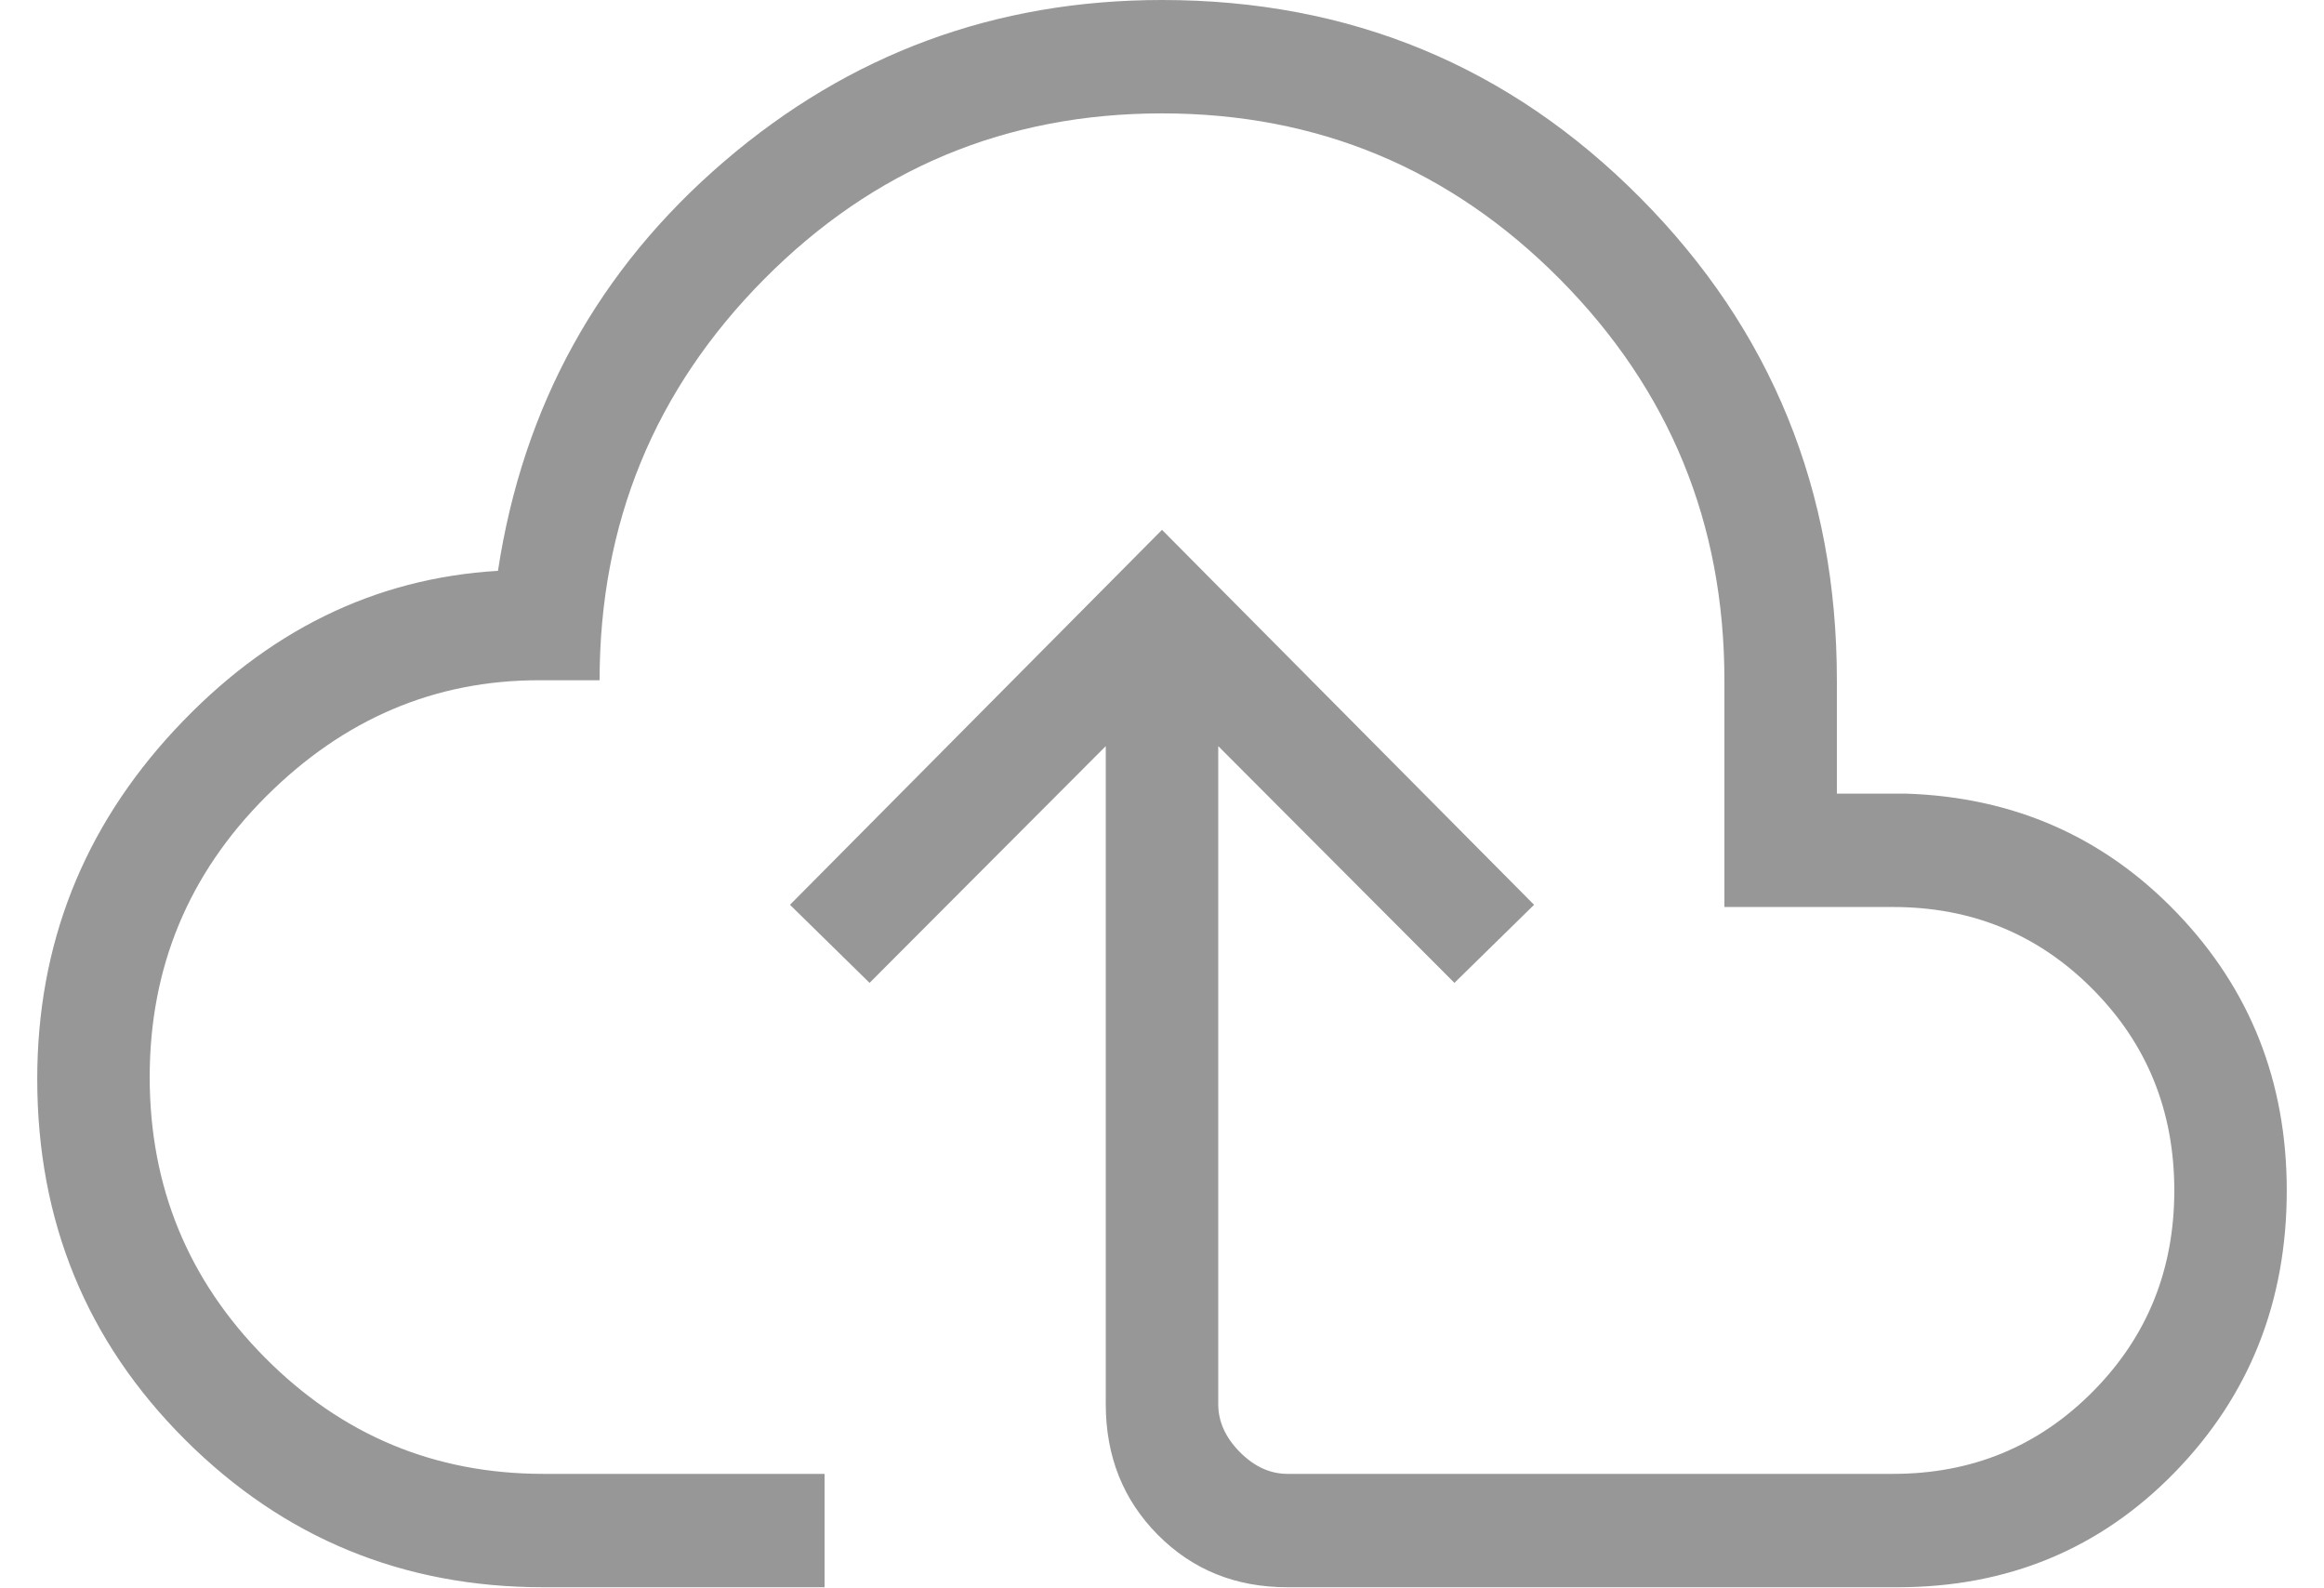
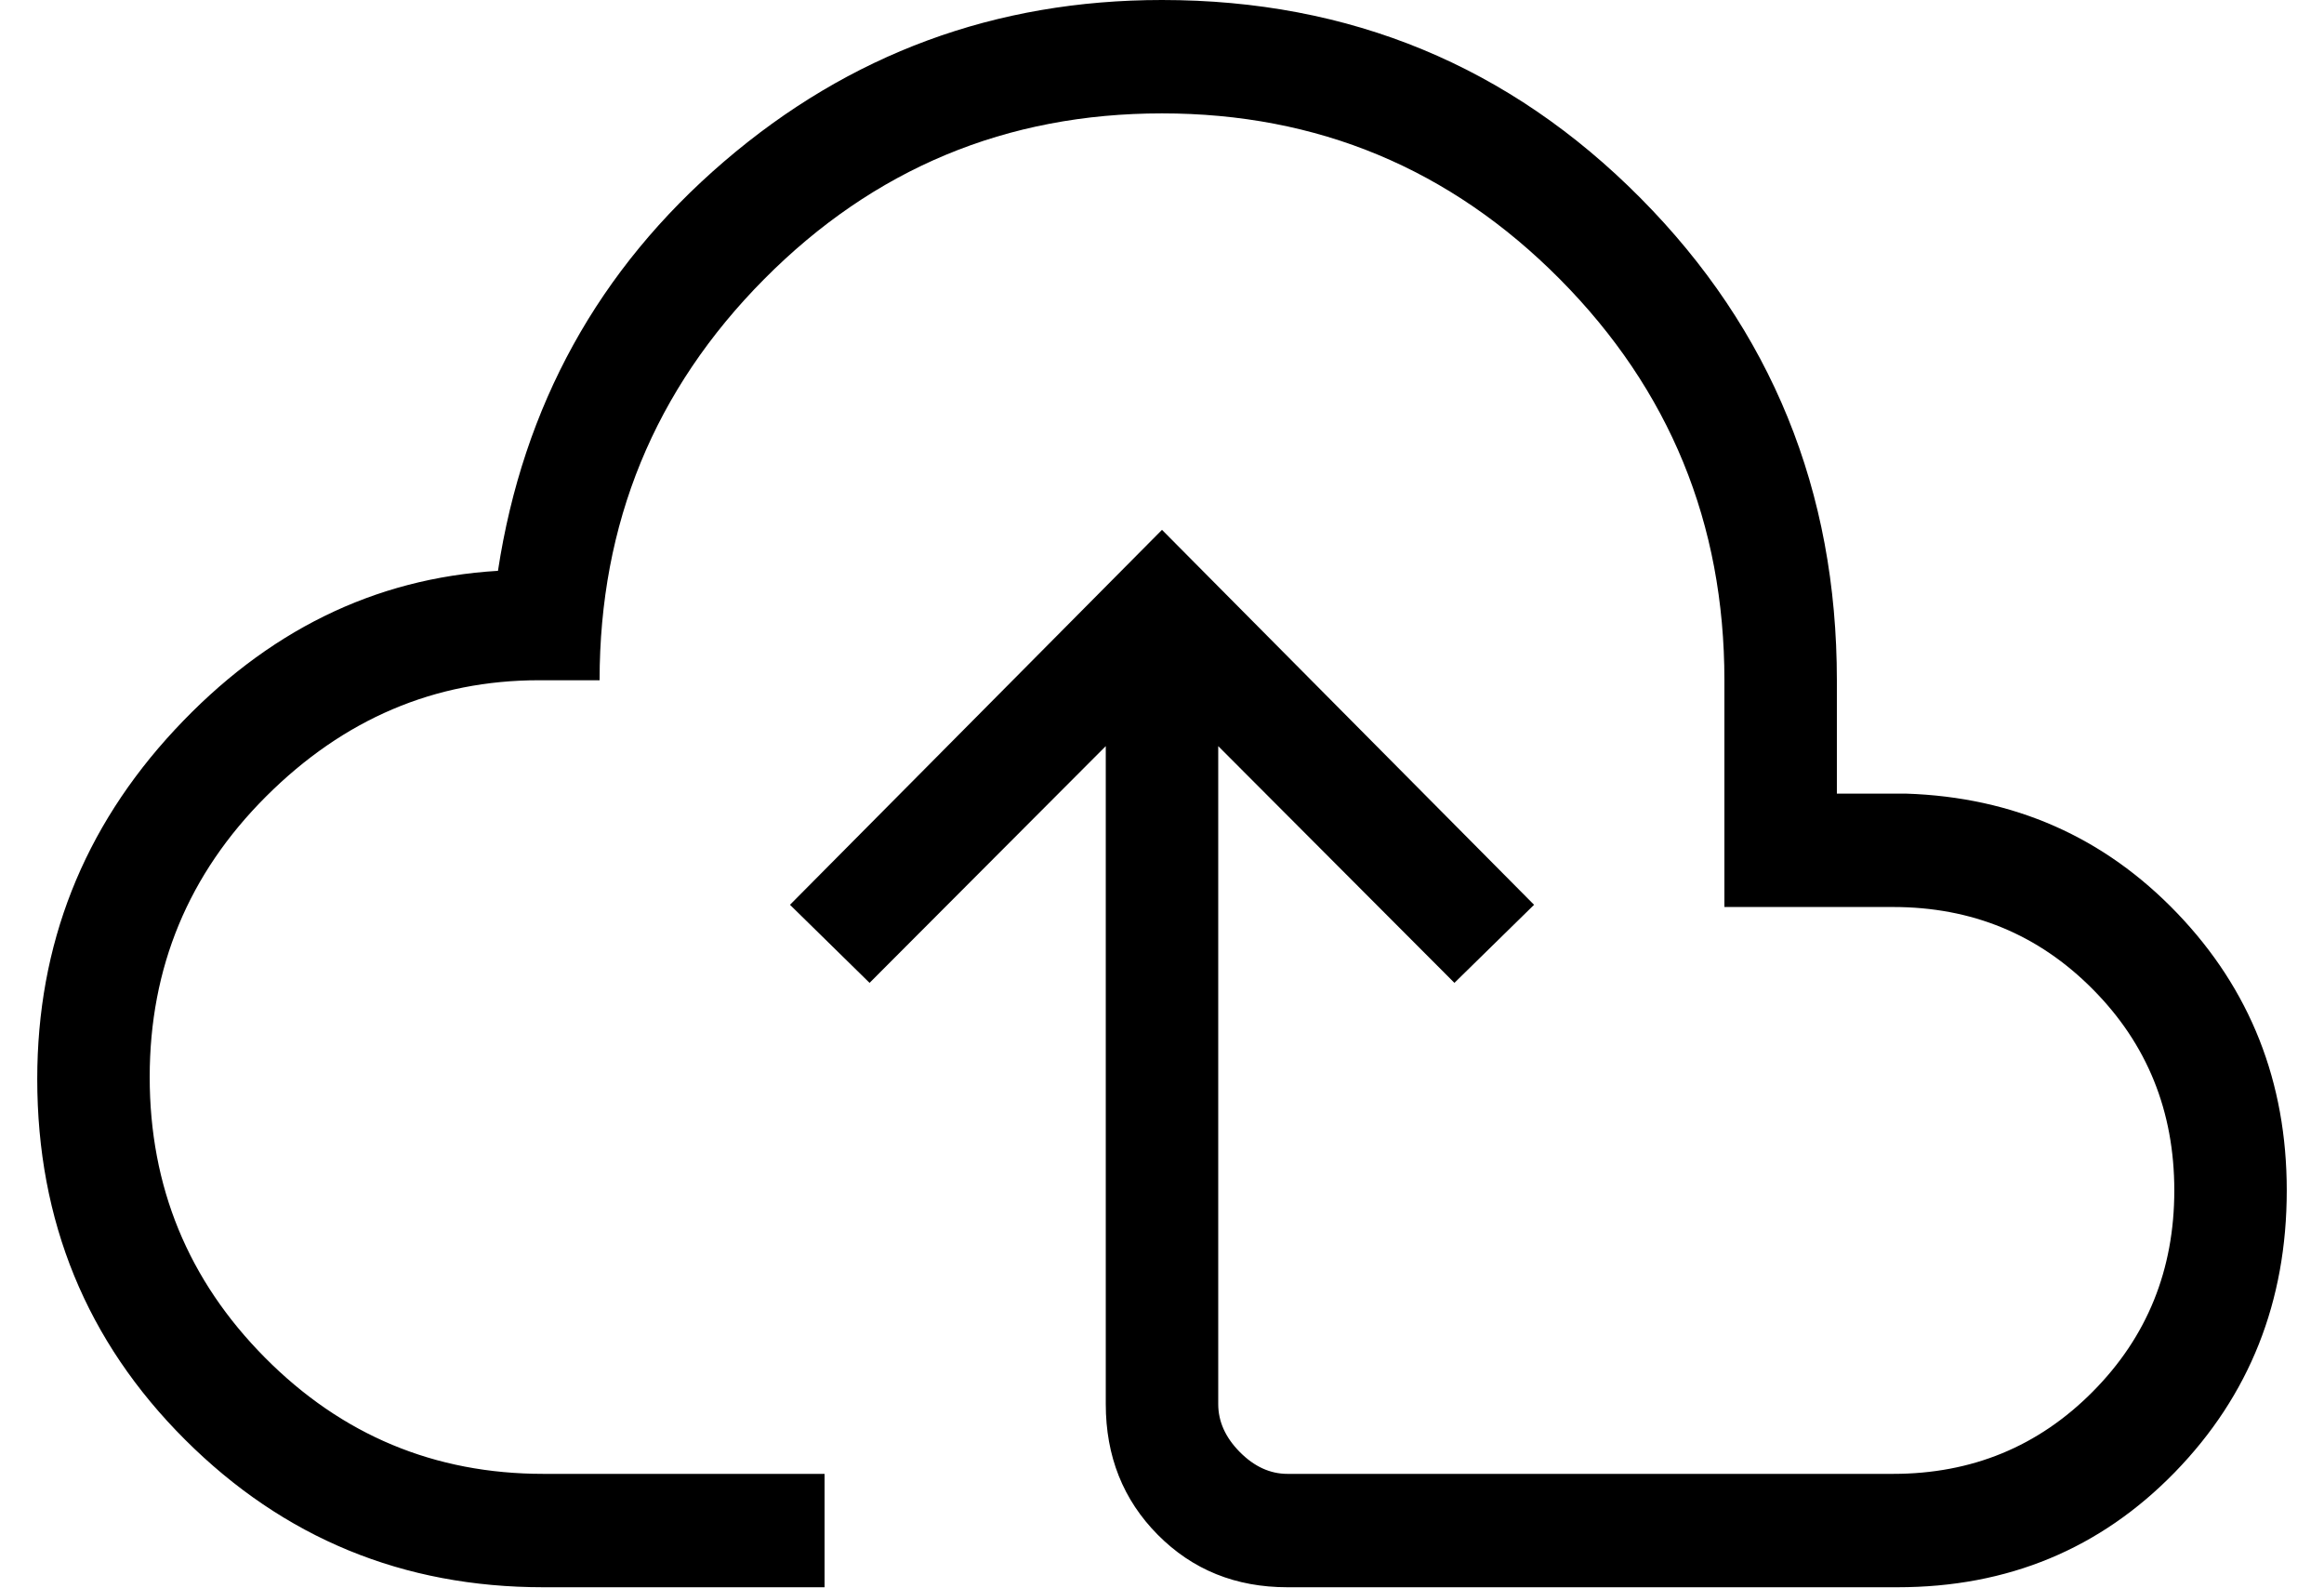
- <svg xmlns="http://www.w3.org/2000/svg" width="41" height="28" viewBox="0 0 41 28" fill="none">
-   <path d="M9.586 27.998C7.111 27.998 5.004 27.131 3.265 25.395C1.526 23.66 0.657 21.54 0.657 19.033C0.657 16.664 1.466 14.611 3.084 12.872C4.702 11.134 6.602 10.199 8.785 10.069C9.23 7.156 10.559 4.75 12.773 2.85C14.986 0.95 17.562 0 20.5 0C23.817 0 26.63 1.164 28.941 3.493C31.251 5.821 32.406 8.657 32.406 11.999V13.999H33.627C35.528 14.061 37.122 14.764 38.41 16.108C39.699 17.453 40.343 19.083 40.343 20.999C40.343 22.96 39.685 24.617 38.369 25.969C37.052 27.322 35.421 27.998 33.474 27.998H22.713C21.8 27.998 21.038 27.69 20.426 27.073C19.814 26.456 19.508 25.688 19.508 24.767V13.161L15.341 17.337L13.937 15.96L20.5 9.346L27.064 15.96L25.659 17.337L21.492 13.161V24.767C21.492 25.075 21.619 25.357 21.874 25.614C22.128 25.87 22.408 25.998 22.713 25.998H33.398C34.787 25.998 35.961 25.515 36.92 24.548C37.88 23.582 38.359 22.398 38.359 20.999C38.359 19.599 37.88 18.415 36.92 17.449C35.961 16.482 34.787 15.999 33.398 15.999H30.422V11.999C30.422 9.233 29.454 6.875 27.52 4.925C25.585 2.975 23.245 2 20.5 2C17.755 2 15.415 2.975 13.48 4.925C11.546 6.875 10.578 9.233 10.578 11.999H9.51C7.668 11.999 6.063 12.682 4.694 14.049C3.325 15.416 2.641 17.066 2.641 18.999C2.641 20.932 3.319 22.582 4.675 23.948C6.031 25.315 7.668 25.998 9.586 25.998H14.547V27.998H9.586Z" fill="#979797" />
+ <svg xmlns="http://www.w3.org/2000/svg" width="41" height="28" viewBox="0 0 41 28" fill="currentColor">
+   <path d="M9.586 27.998C7.111 27.998 5.004 27.131 3.265 25.395C1.526 23.66 0.657 21.54 0.657 19.033C0.657 16.664 1.466 14.611 3.084 12.872C4.702 11.134 6.602 10.199 8.785 10.069C9.23 7.156 10.559 4.75 12.773 2.85C14.986 0.95 17.562 0 20.5 0C23.817 0 26.63 1.164 28.941 3.493C31.251 5.821 32.406 8.657 32.406 11.999V13.999H33.627C35.528 14.061 37.122 14.764 38.41 16.108C39.699 17.453 40.343 19.083 40.343 20.999C40.343 22.96 39.685 24.617 38.369 25.969C37.052 27.322 35.421 27.998 33.474 27.998H22.713C21.8 27.998 21.038 27.69 20.426 27.073C19.814 26.456 19.508 25.688 19.508 24.767V13.161L15.341 17.337L13.937 15.96L20.5 9.346L27.064 15.96L25.659 17.337L21.492 13.161V24.767C21.492 25.075 21.619 25.357 21.874 25.614C22.128 25.87 22.408 25.998 22.713 25.998H33.398C34.787 25.998 35.961 25.515 36.92 24.548C37.88 23.582 38.359 22.398 38.359 20.999C38.359 19.599 37.88 18.415 36.92 17.449C35.961 16.482 34.787 15.999 33.398 15.999H30.422V11.999C30.422 9.233 29.454 6.875 27.52 4.925C25.585 2.975 23.245 2 20.5 2C17.755 2 15.415 2.975 13.48 4.925C11.546 6.875 10.578 9.233 10.578 11.999H9.51C7.668 11.999 6.063 12.682 4.694 14.049C3.325 15.416 2.641 17.066 2.641 18.999C2.641 20.932 3.319 22.582 4.675 23.948C6.031 25.315 7.668 25.998 9.586 25.998H14.547V27.998H9.586Z" fill="currentColor" />
</svg>
